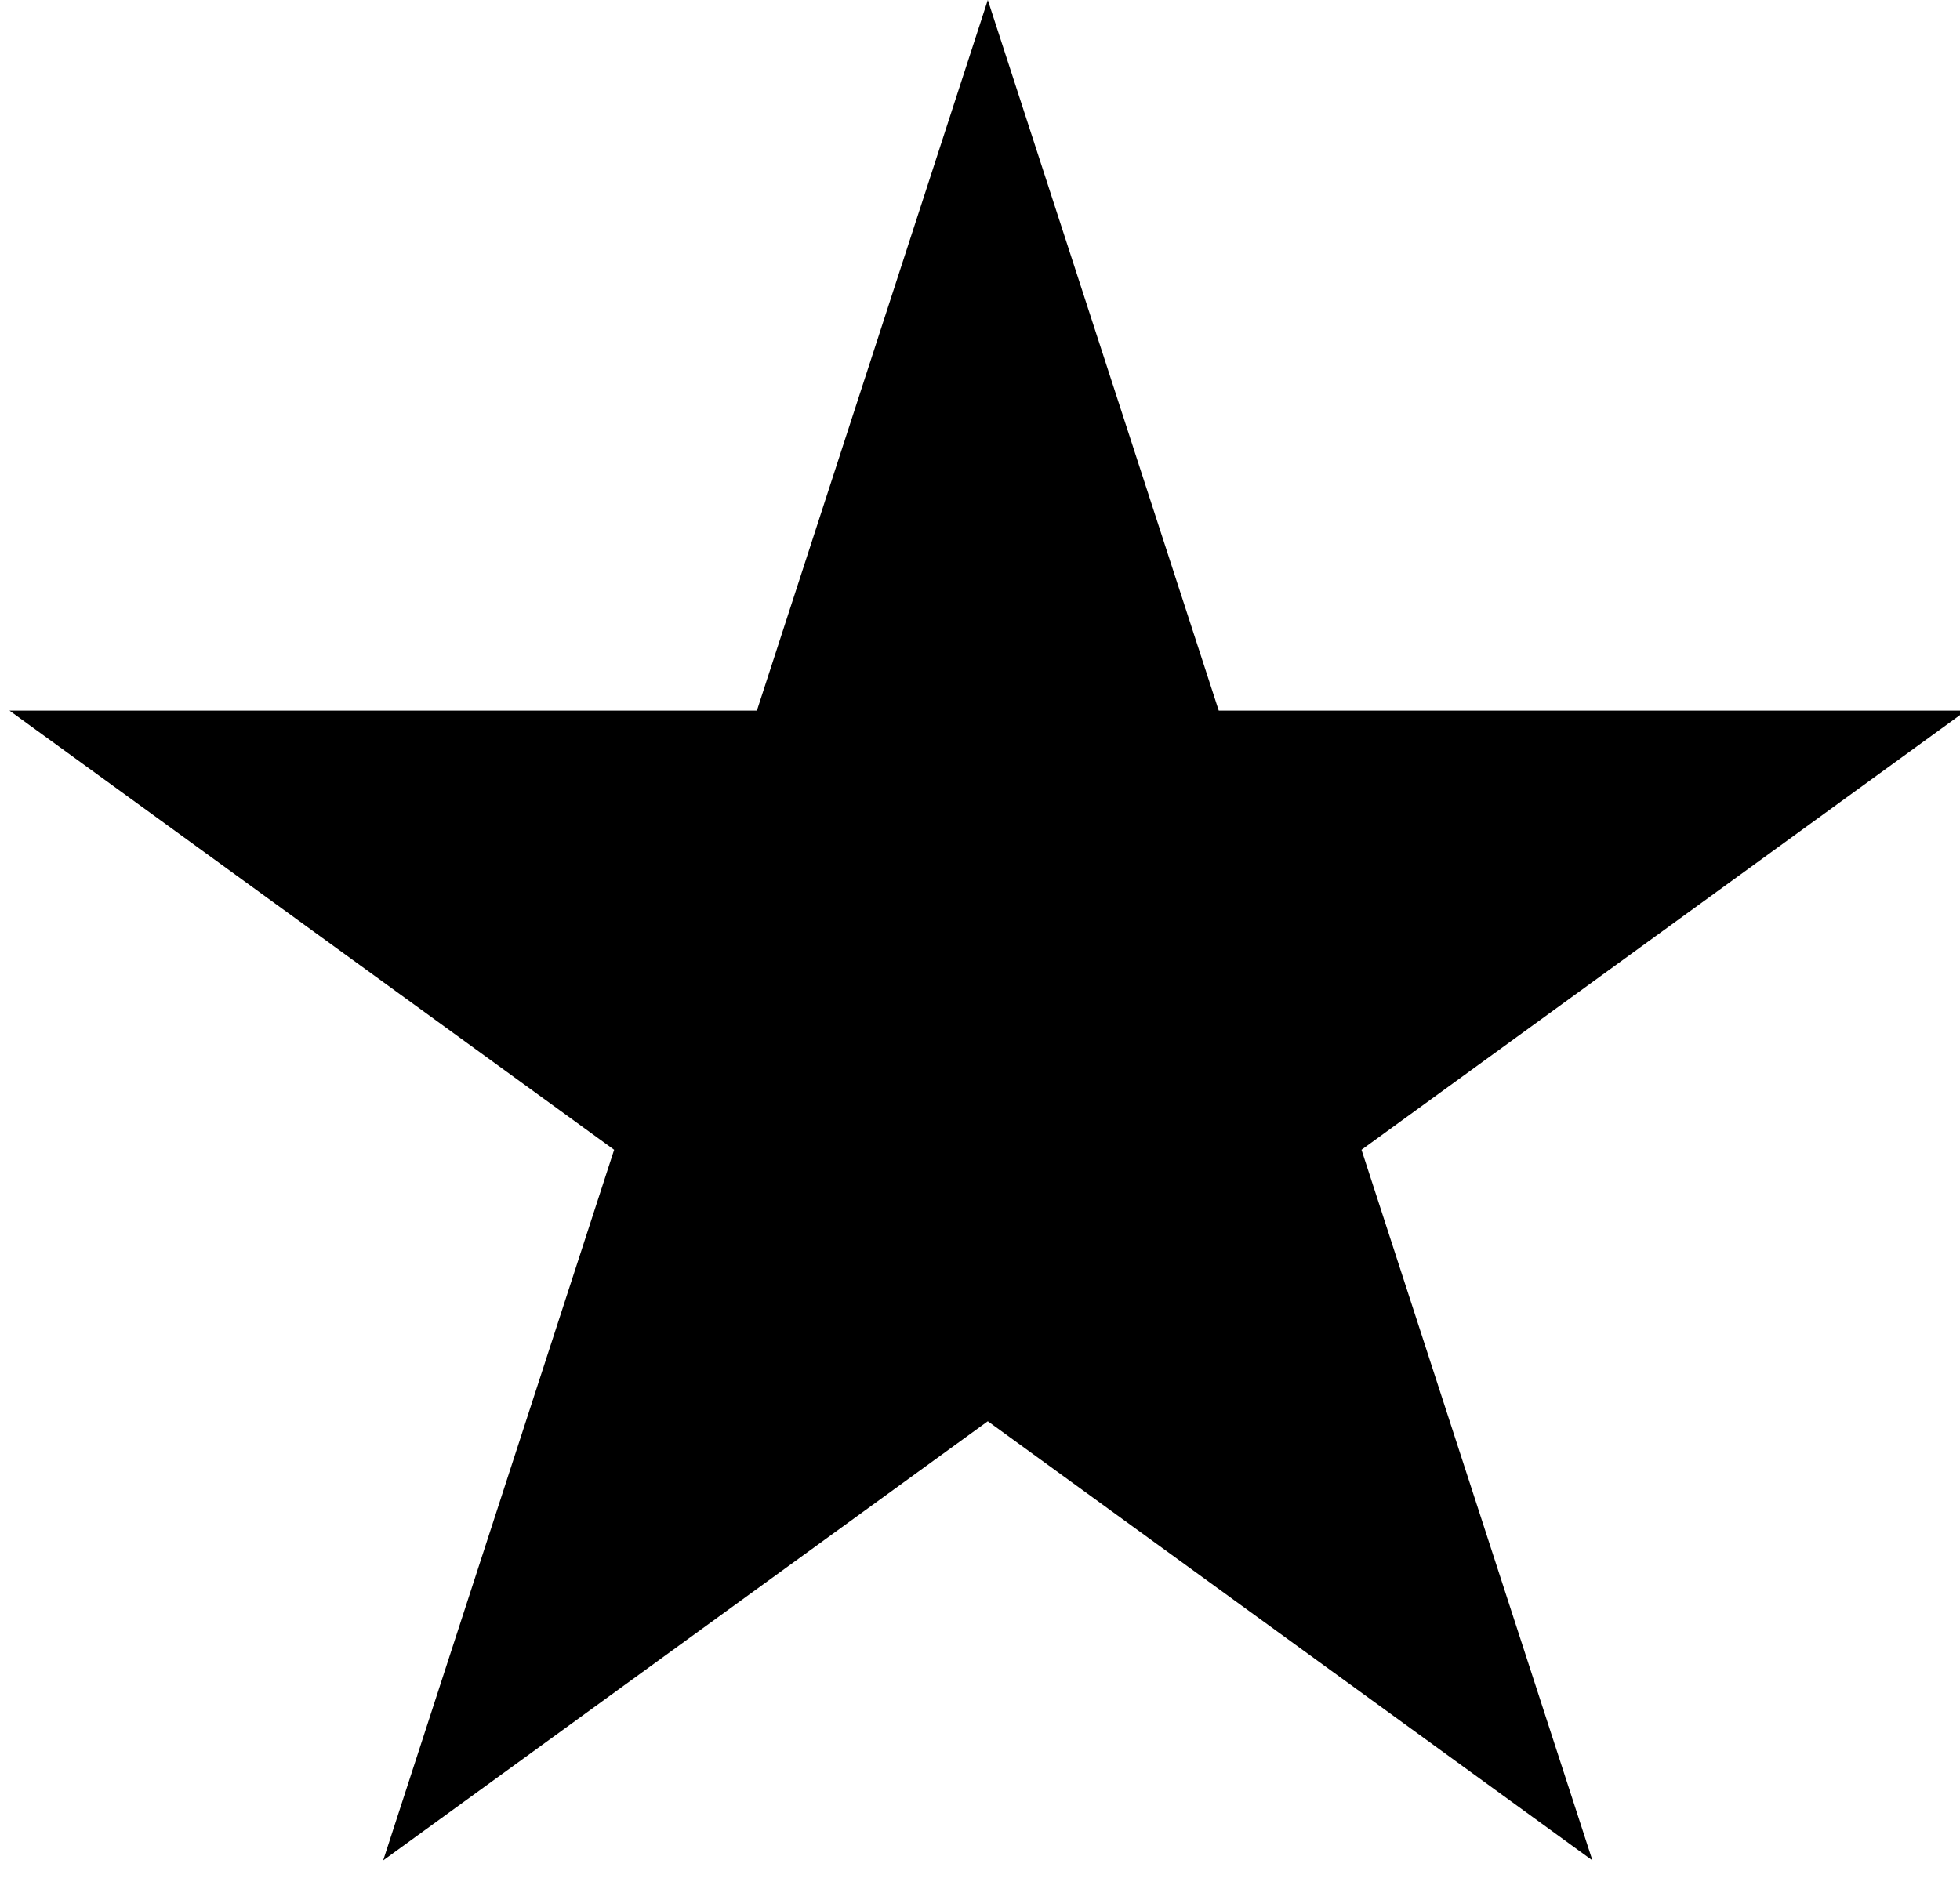
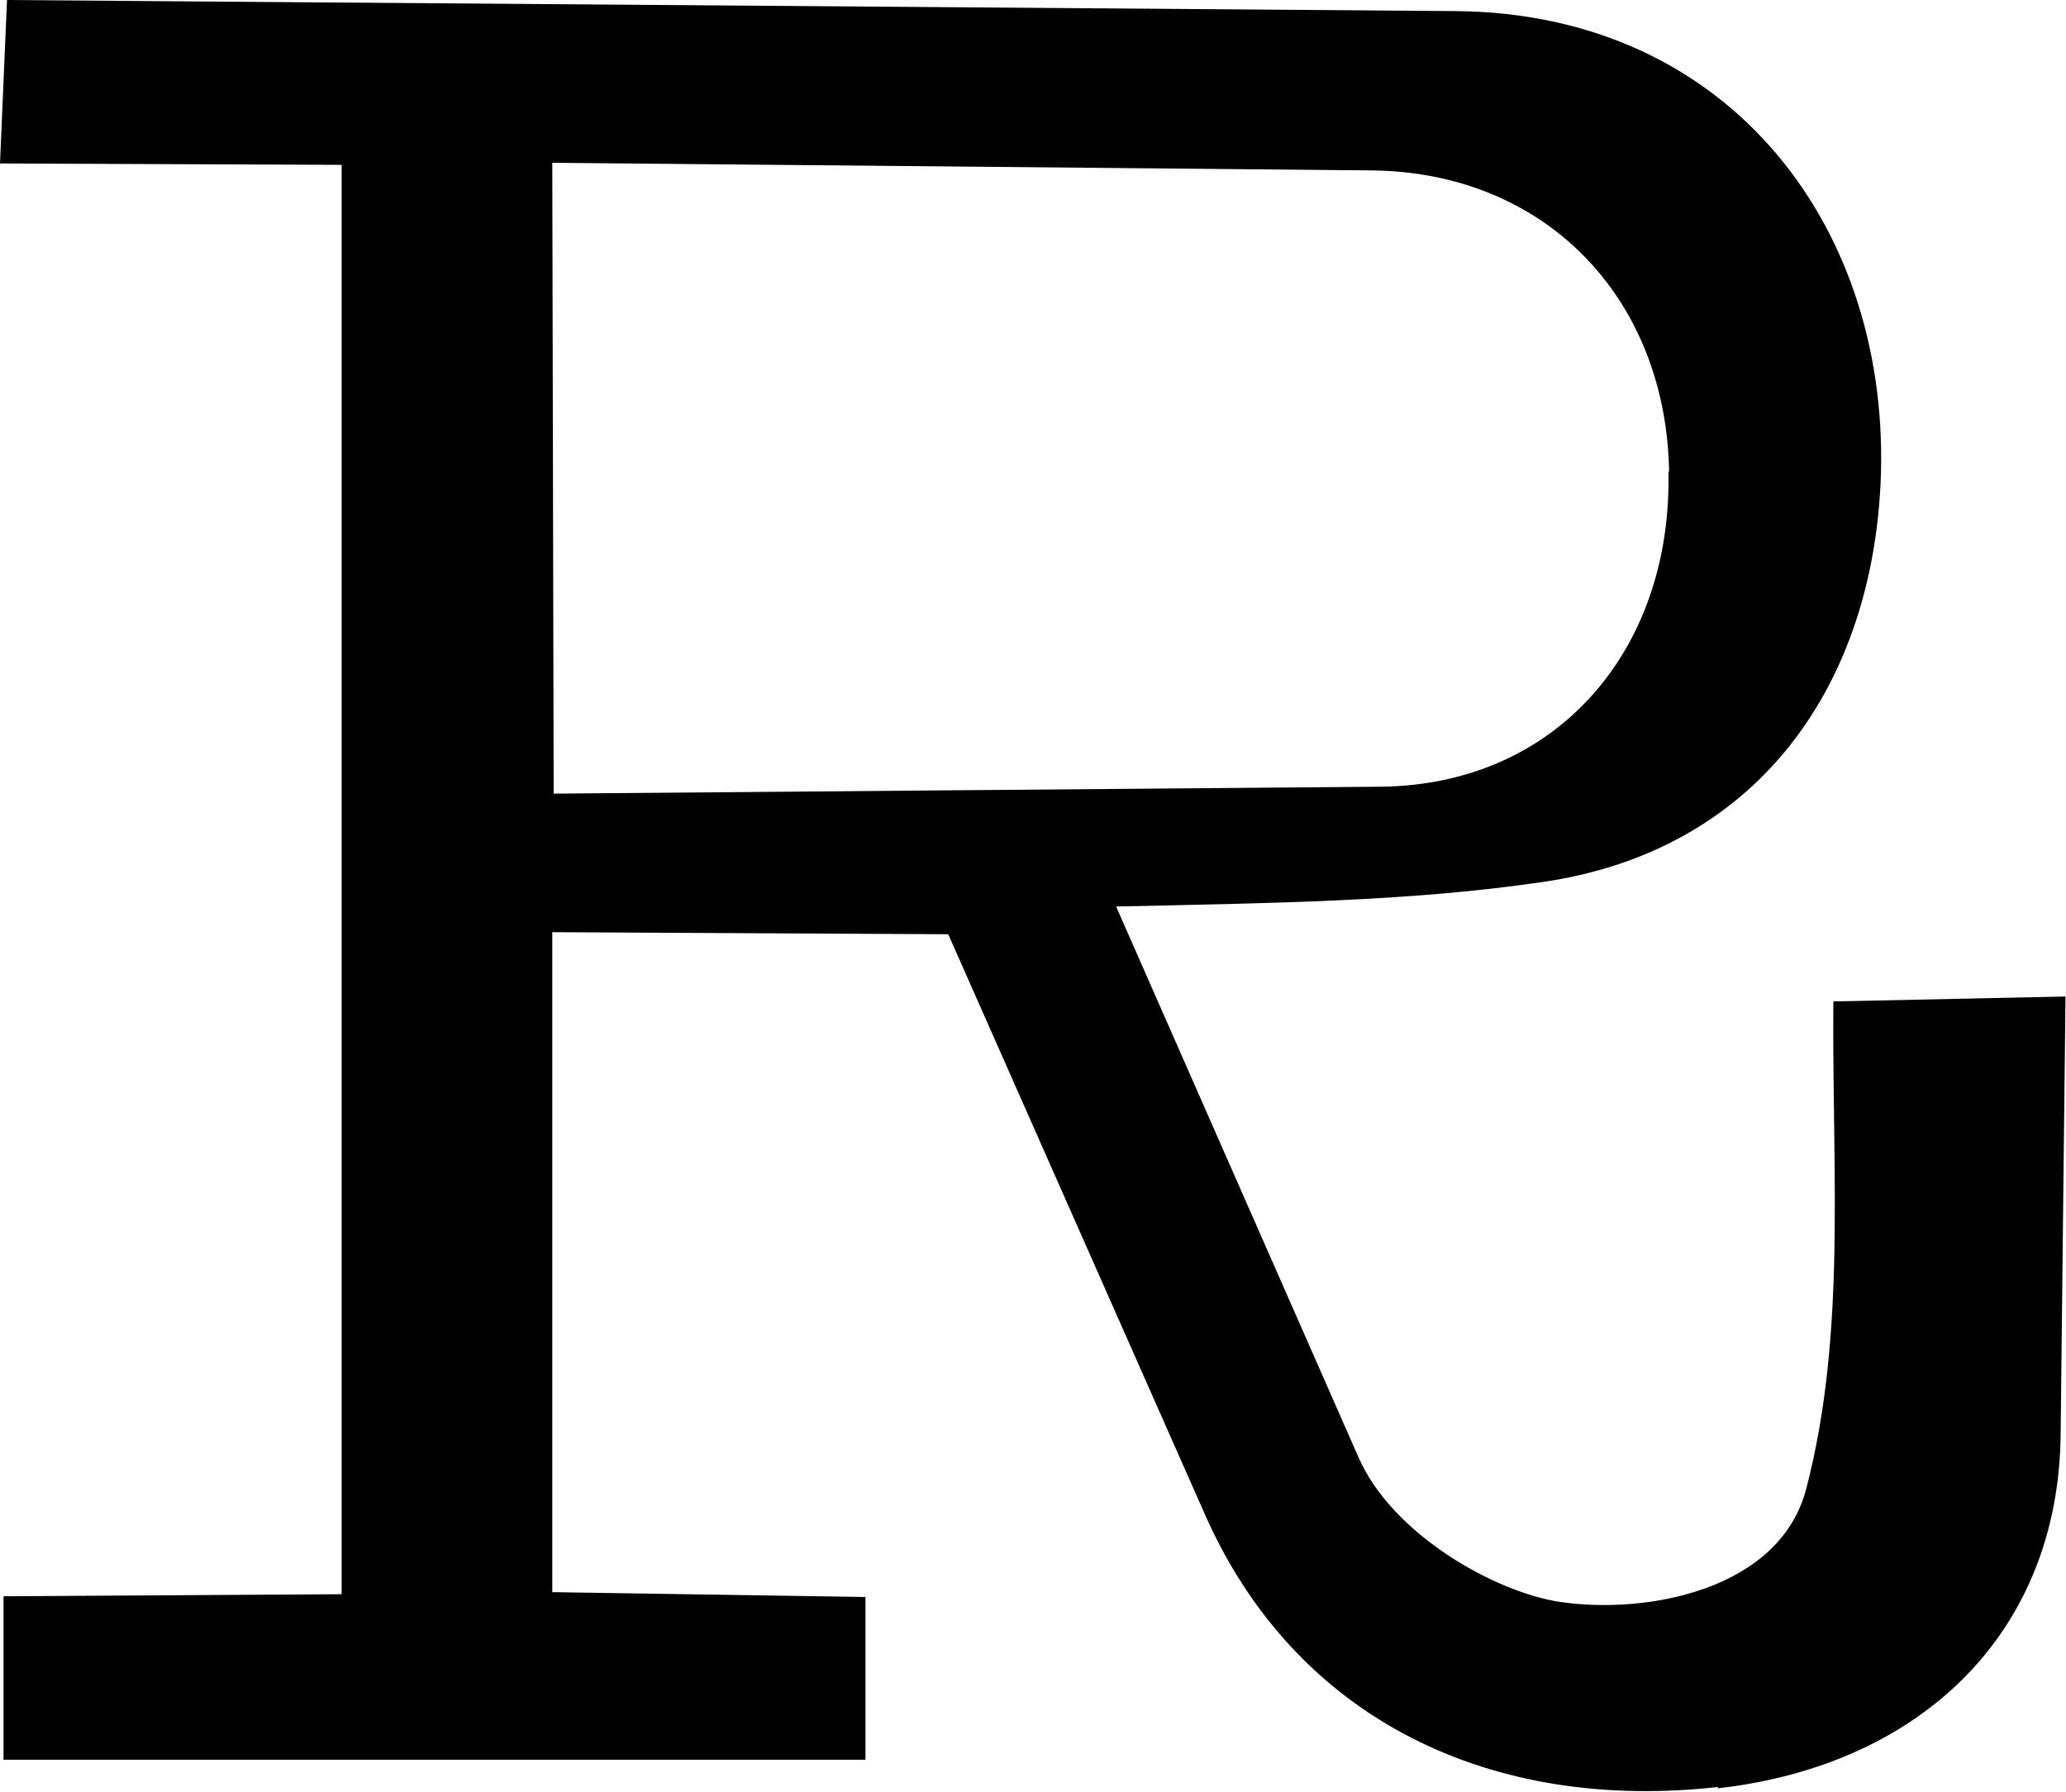
- <svg xmlns="http://www.w3.org/2000/svg" width="48" height="46" viewBox="729 0 48 46" fill="none">
-   <path d="M753.191 0L758.847 17.407H777.15L762.343 28.165L767.998 45.572L753.191 34.814L738.384 45.572L744.04 28.165L729.233 17.407H747.536L753.191 0Z" fill="black" />
+ <svg xmlns="http://www.w3.org/2000/svg" width="777" height="674" viewBox="0 0 777 674" fill="none">
+   <path d="M646.905 671.754C561.175 681.654 487.692 646.744 453.557 569.631L356.882 351.056L207.311 350.274V599.33L325.092 601.154V661.594H1.715V600.893L128.877 600.112V61.62L0.412 61.099L3.018 0.398L547.364 4.566C651.074 5.348 711.528 87.151 706.838 182.5C702.929 259.093 659.934 320.054 579.416 331.517C529.124 338.811 478.051 339.332 419.16 340.635L510.623 548.529C523.652 577.967 562.478 599.33 586.451 602.977C619.284 607.927 669.836 598.548 679.738 559.992C694.851 501.636 689.379 441.456 689.9 377.108L776.412 375.284L774.588 539.671C773.806 613.919 722.473 663.417 646.645 672.275L646.905 671.754ZM628.144 177.811C627.101 111.379 580.979 64.225 515.574 63.704L207.311 60.838L207.832 298.952L518.962 296.347C585.409 295.826 629.186 245.025 627.883 177.811H628.144Z" fill="black" stroke="black" stroke-width="0.79" stroke-miterlimit="10" />
</svg>
